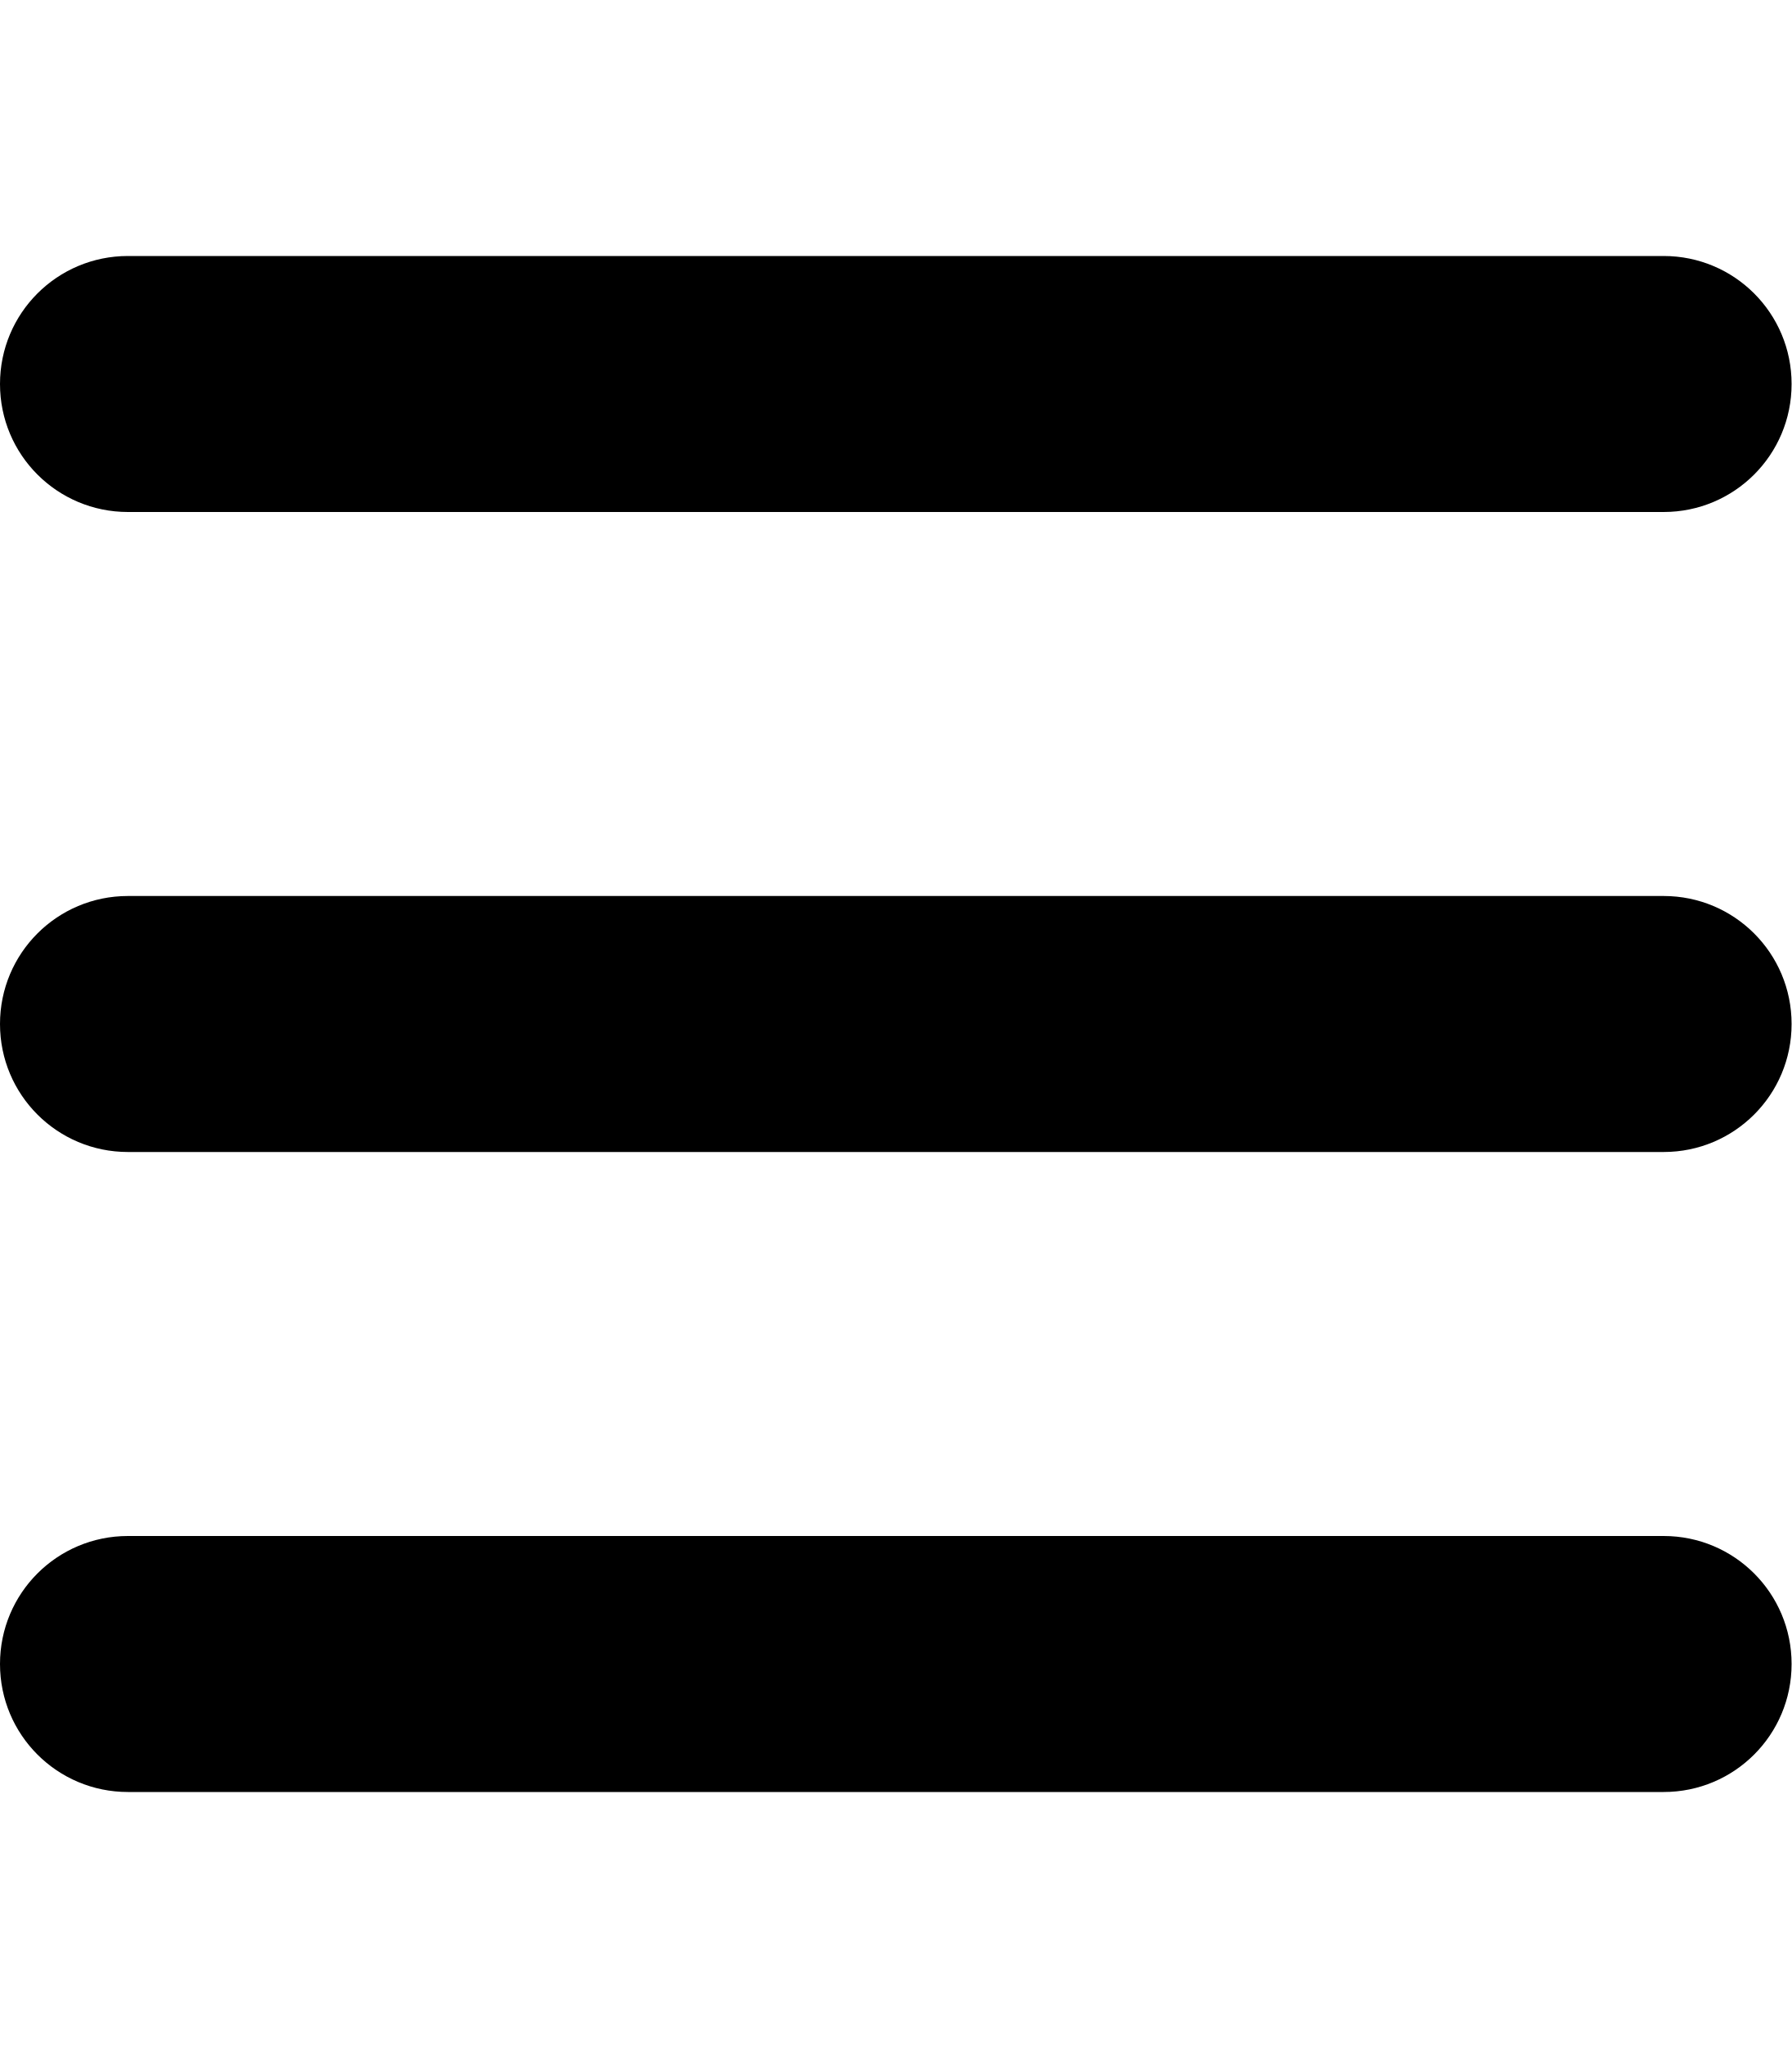
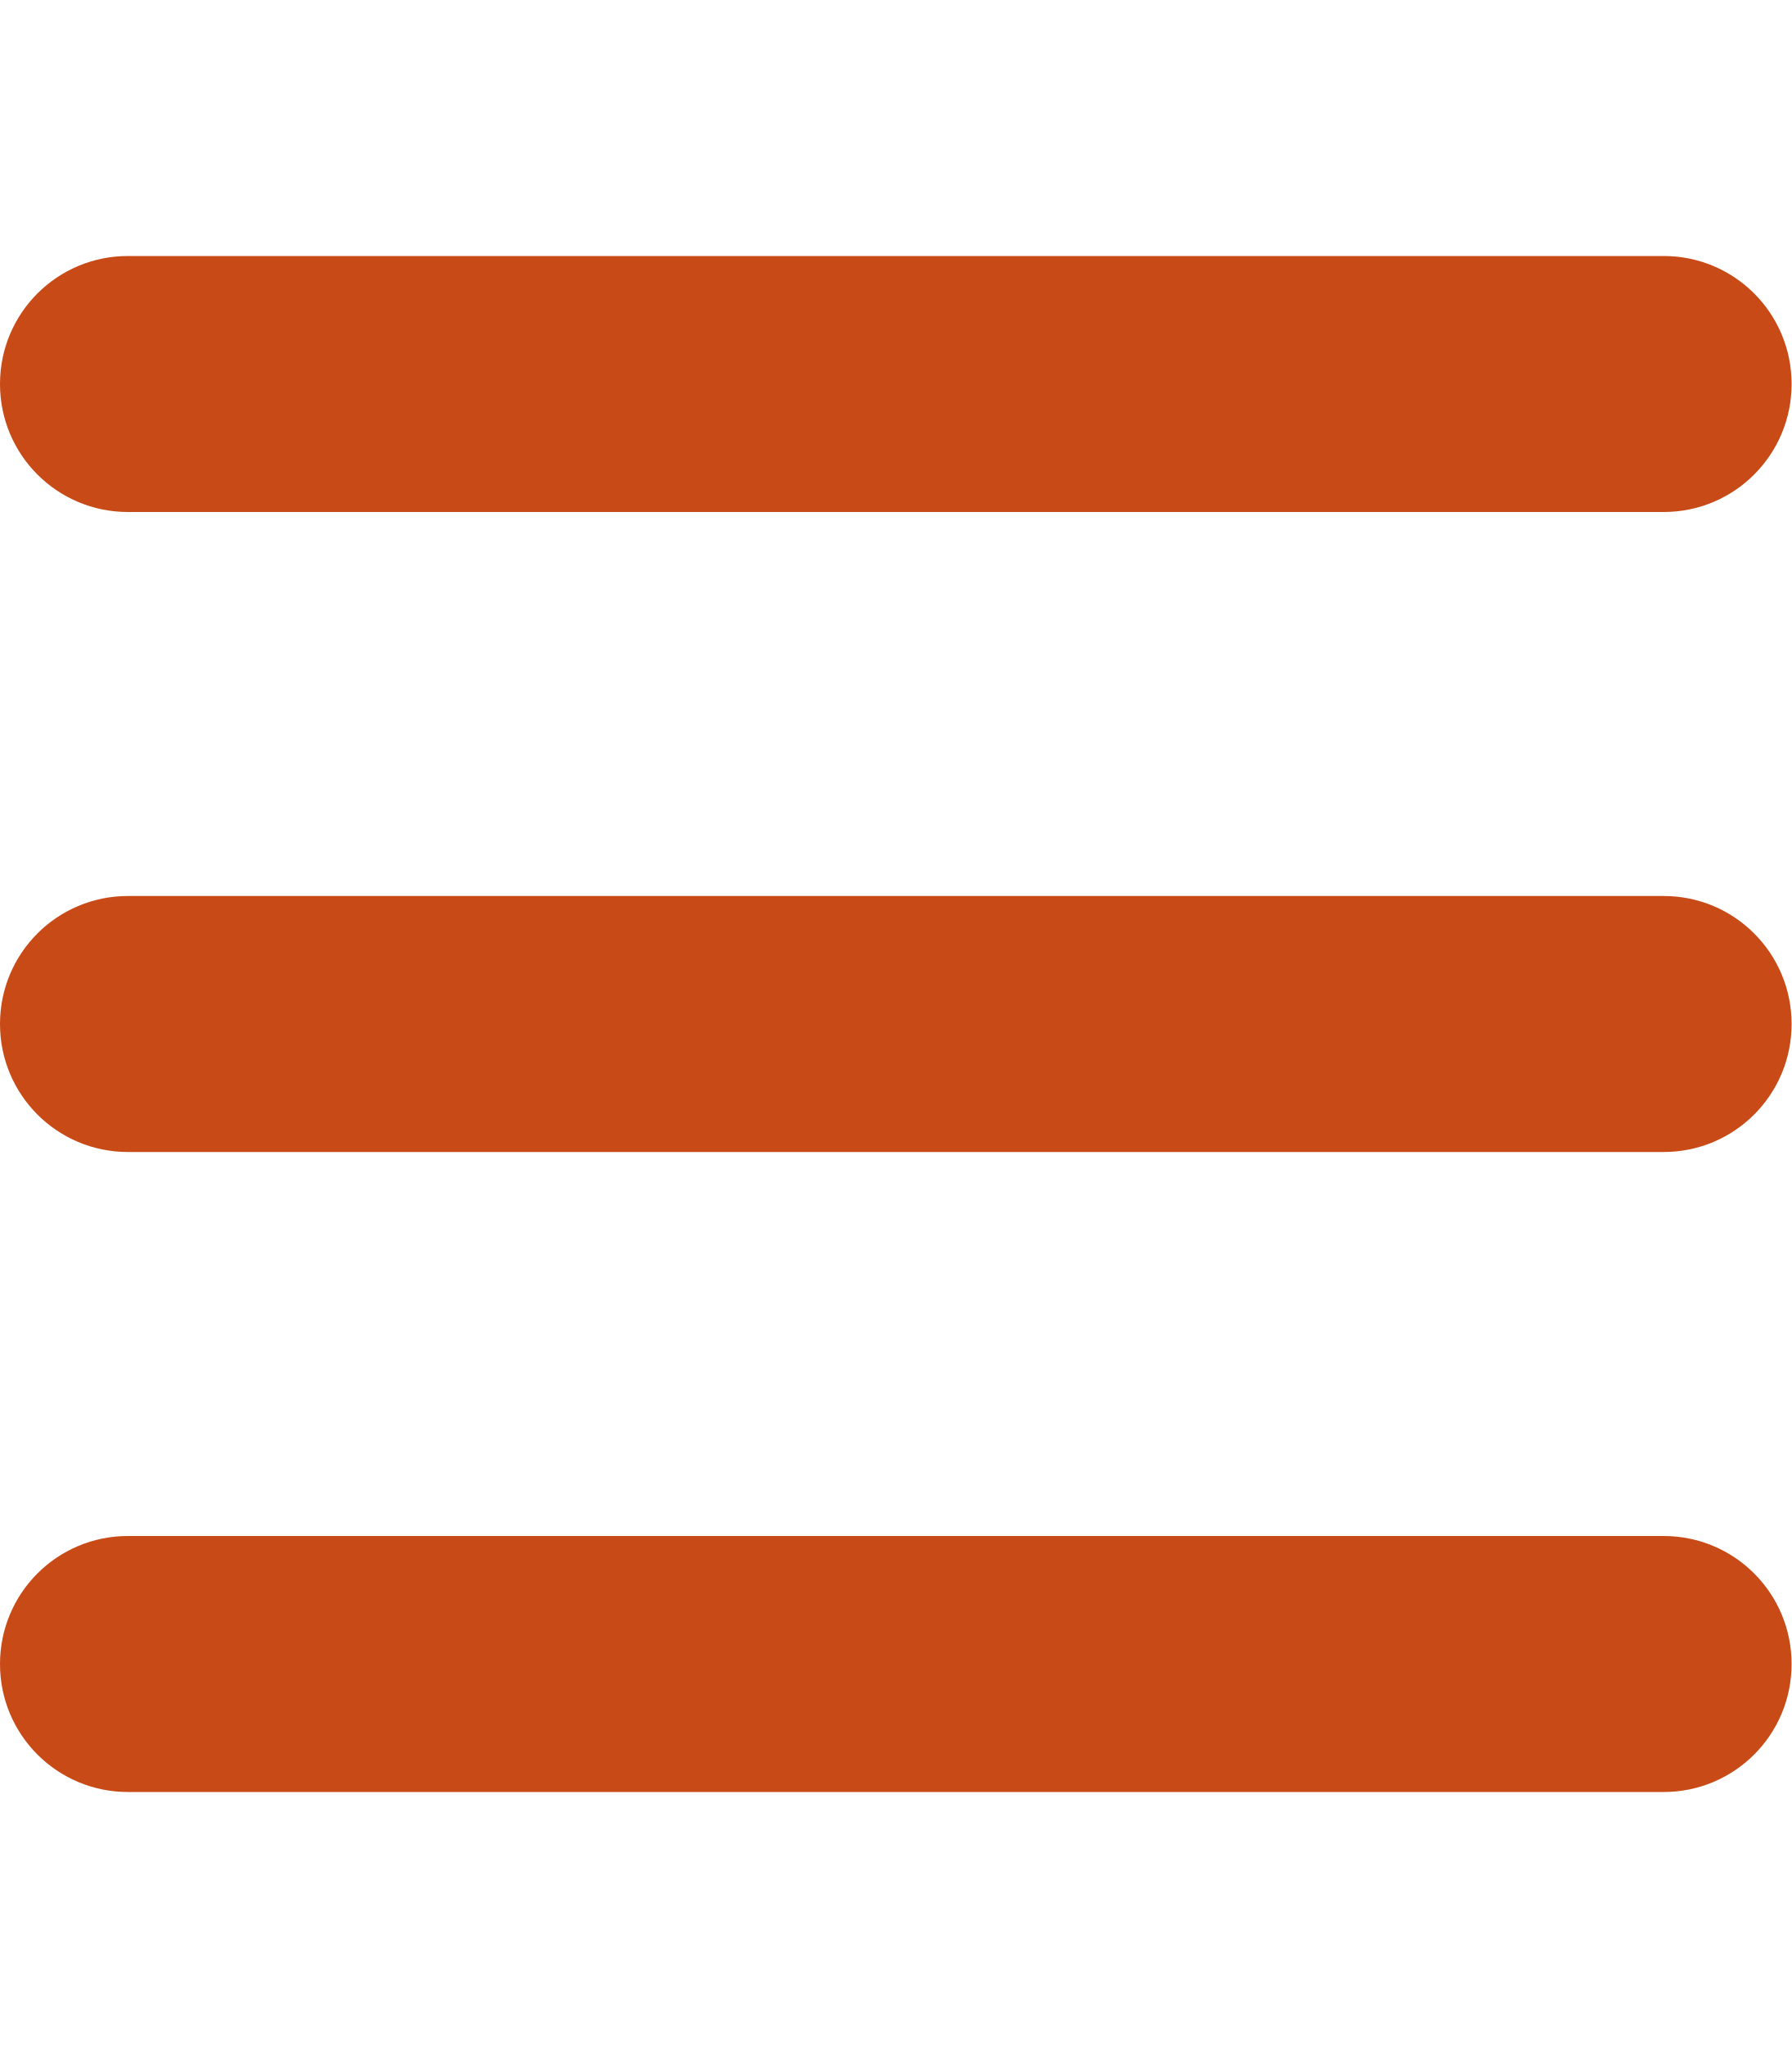
- <svg xmlns="http://www.w3.org/2000/svg" viewBox="0 0 448 512" fill="currentColor">
+ <svg xmlns="http://www.w3.org/2000/svg" viewBox="0 0 448 512" fill="#C84A16">
  <path d="M0 96C0 78.3 14.3 64 32 64H416c17.7 0 32 14.3 32 32s-14.3 32-32 32H32C14.3 128 0 113.7 0 96zM0 256c0-17.7 14.3-32 32-32H416c17.7 0 32 14.3 32 32s-14.3 32-32 32H32c-17.7 0-32-14.3-32-32zM448 416c0 17.7-14.3 32-32 32H32c-17.7 0-32-14.3-32-32s14.3-32 32-32H416c17.7 0 32 14.3 32 32z" />
</svg>
